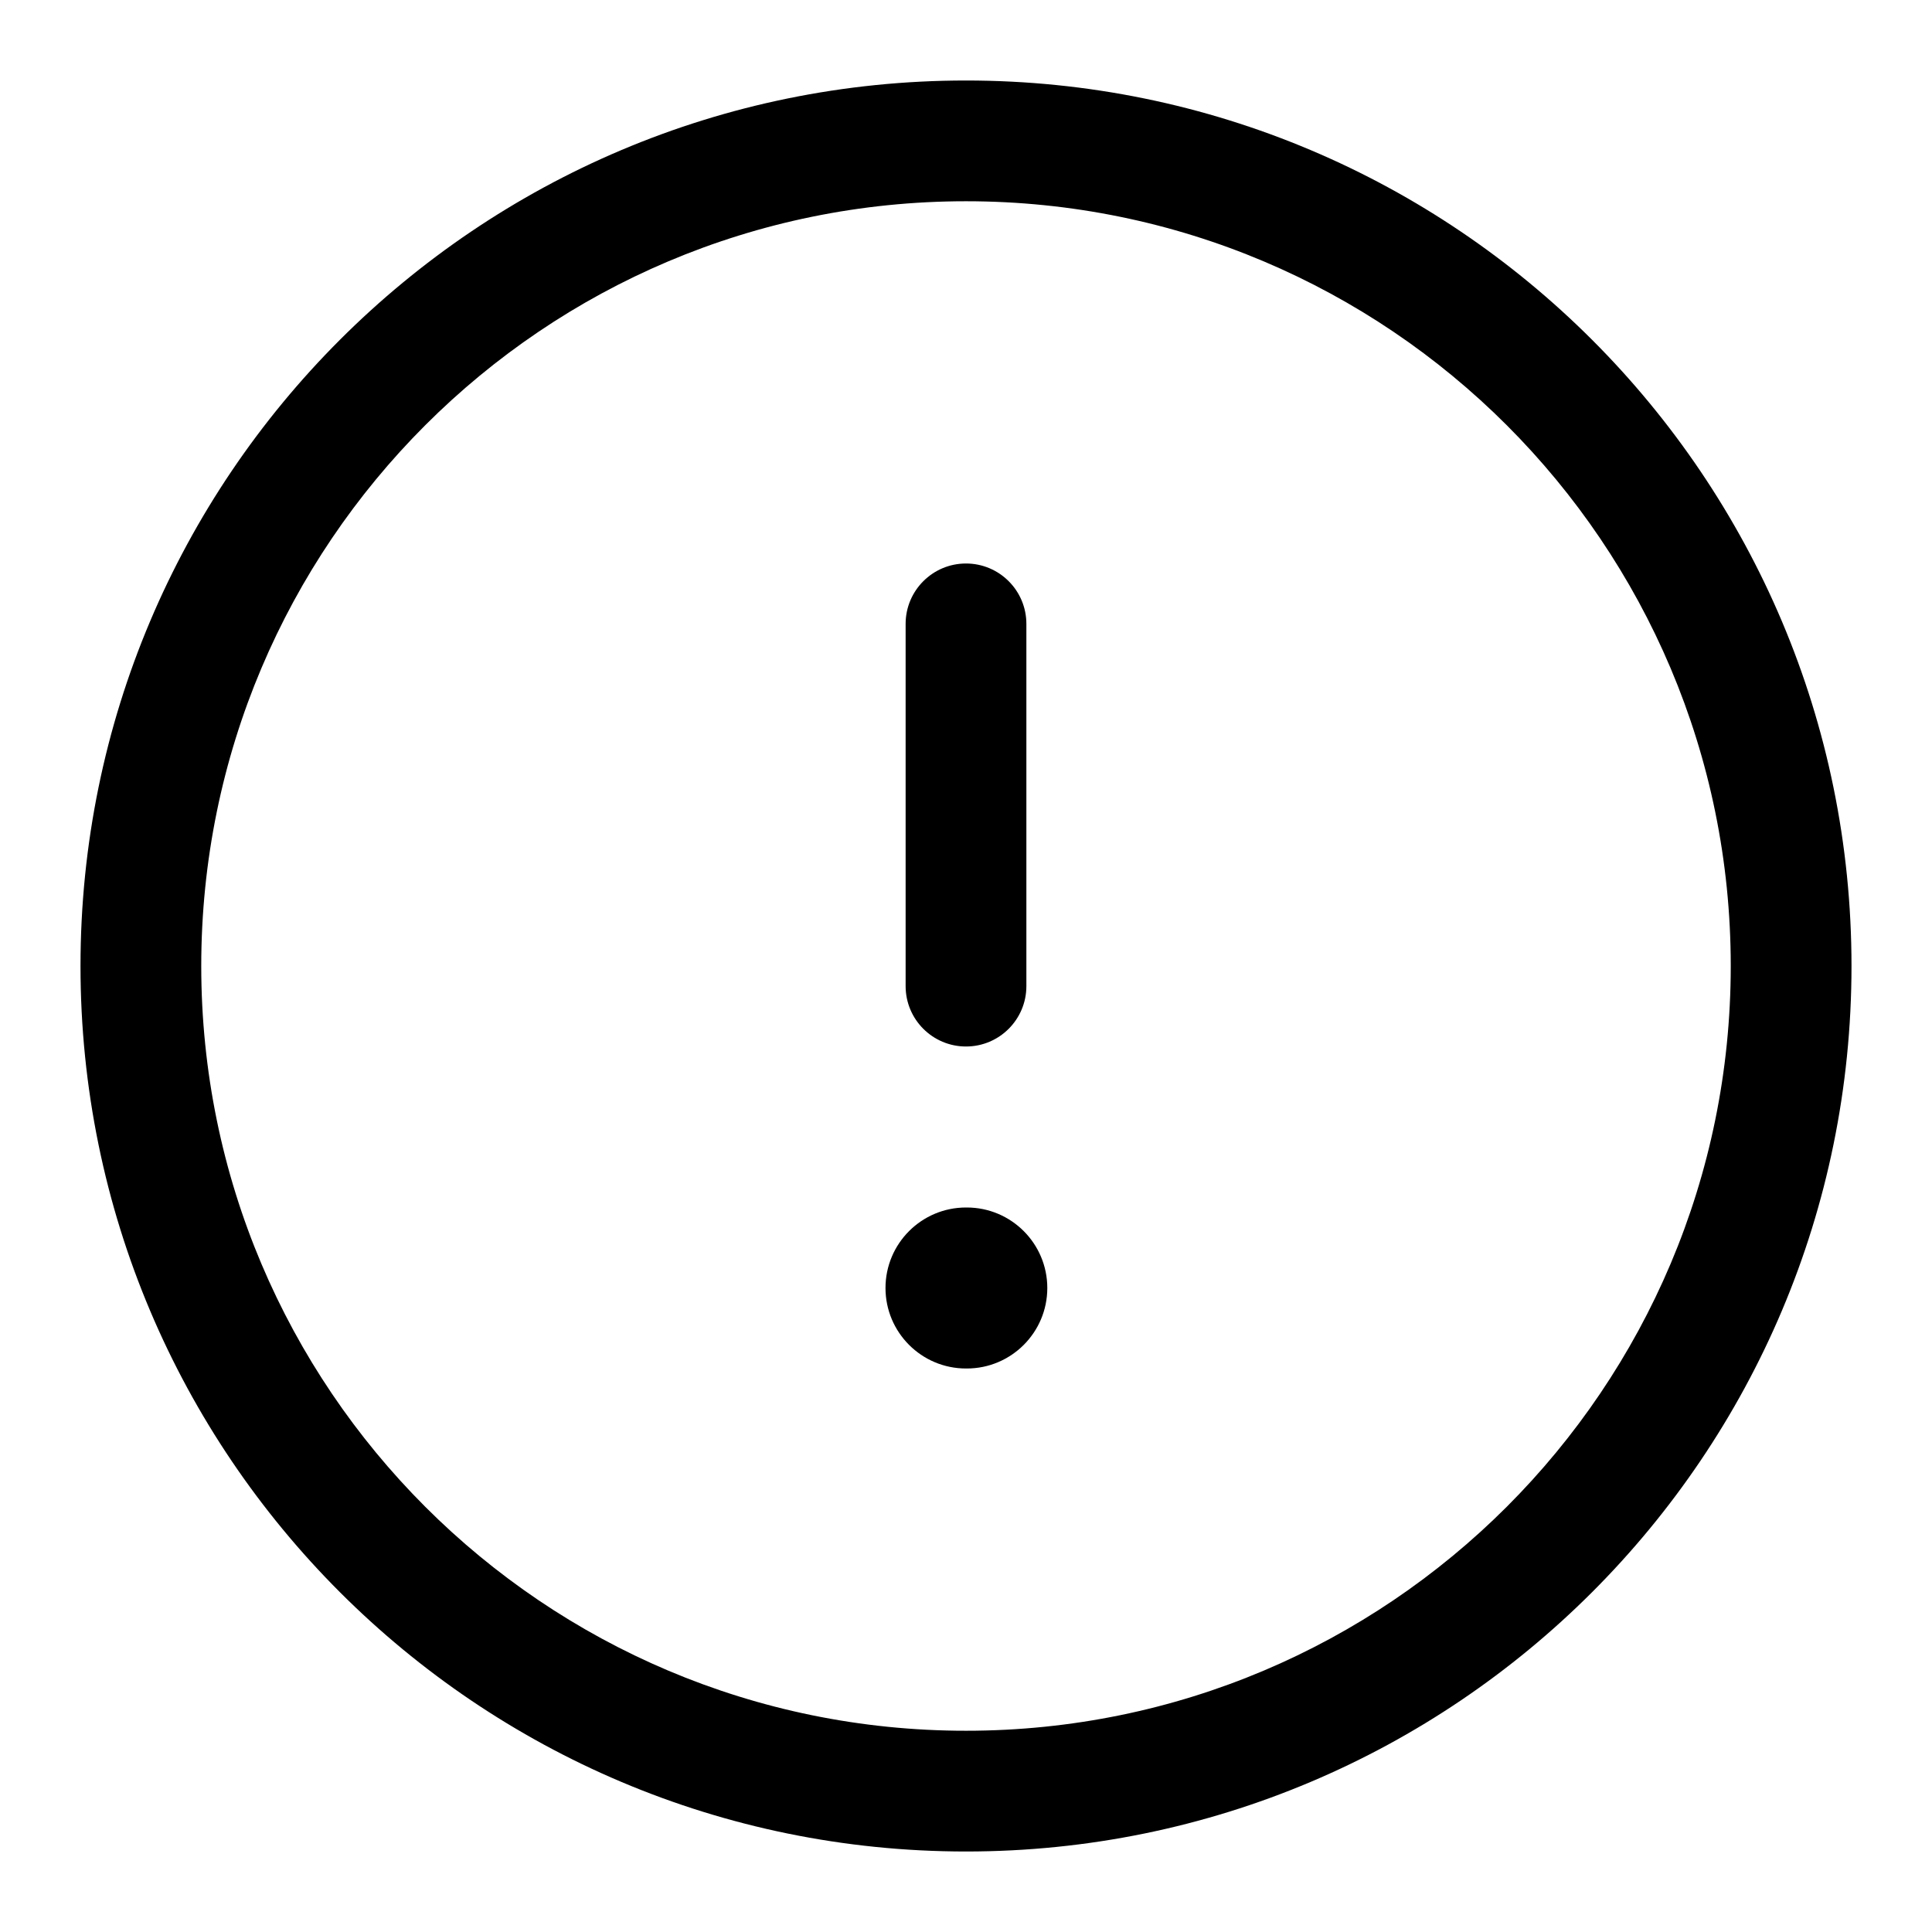
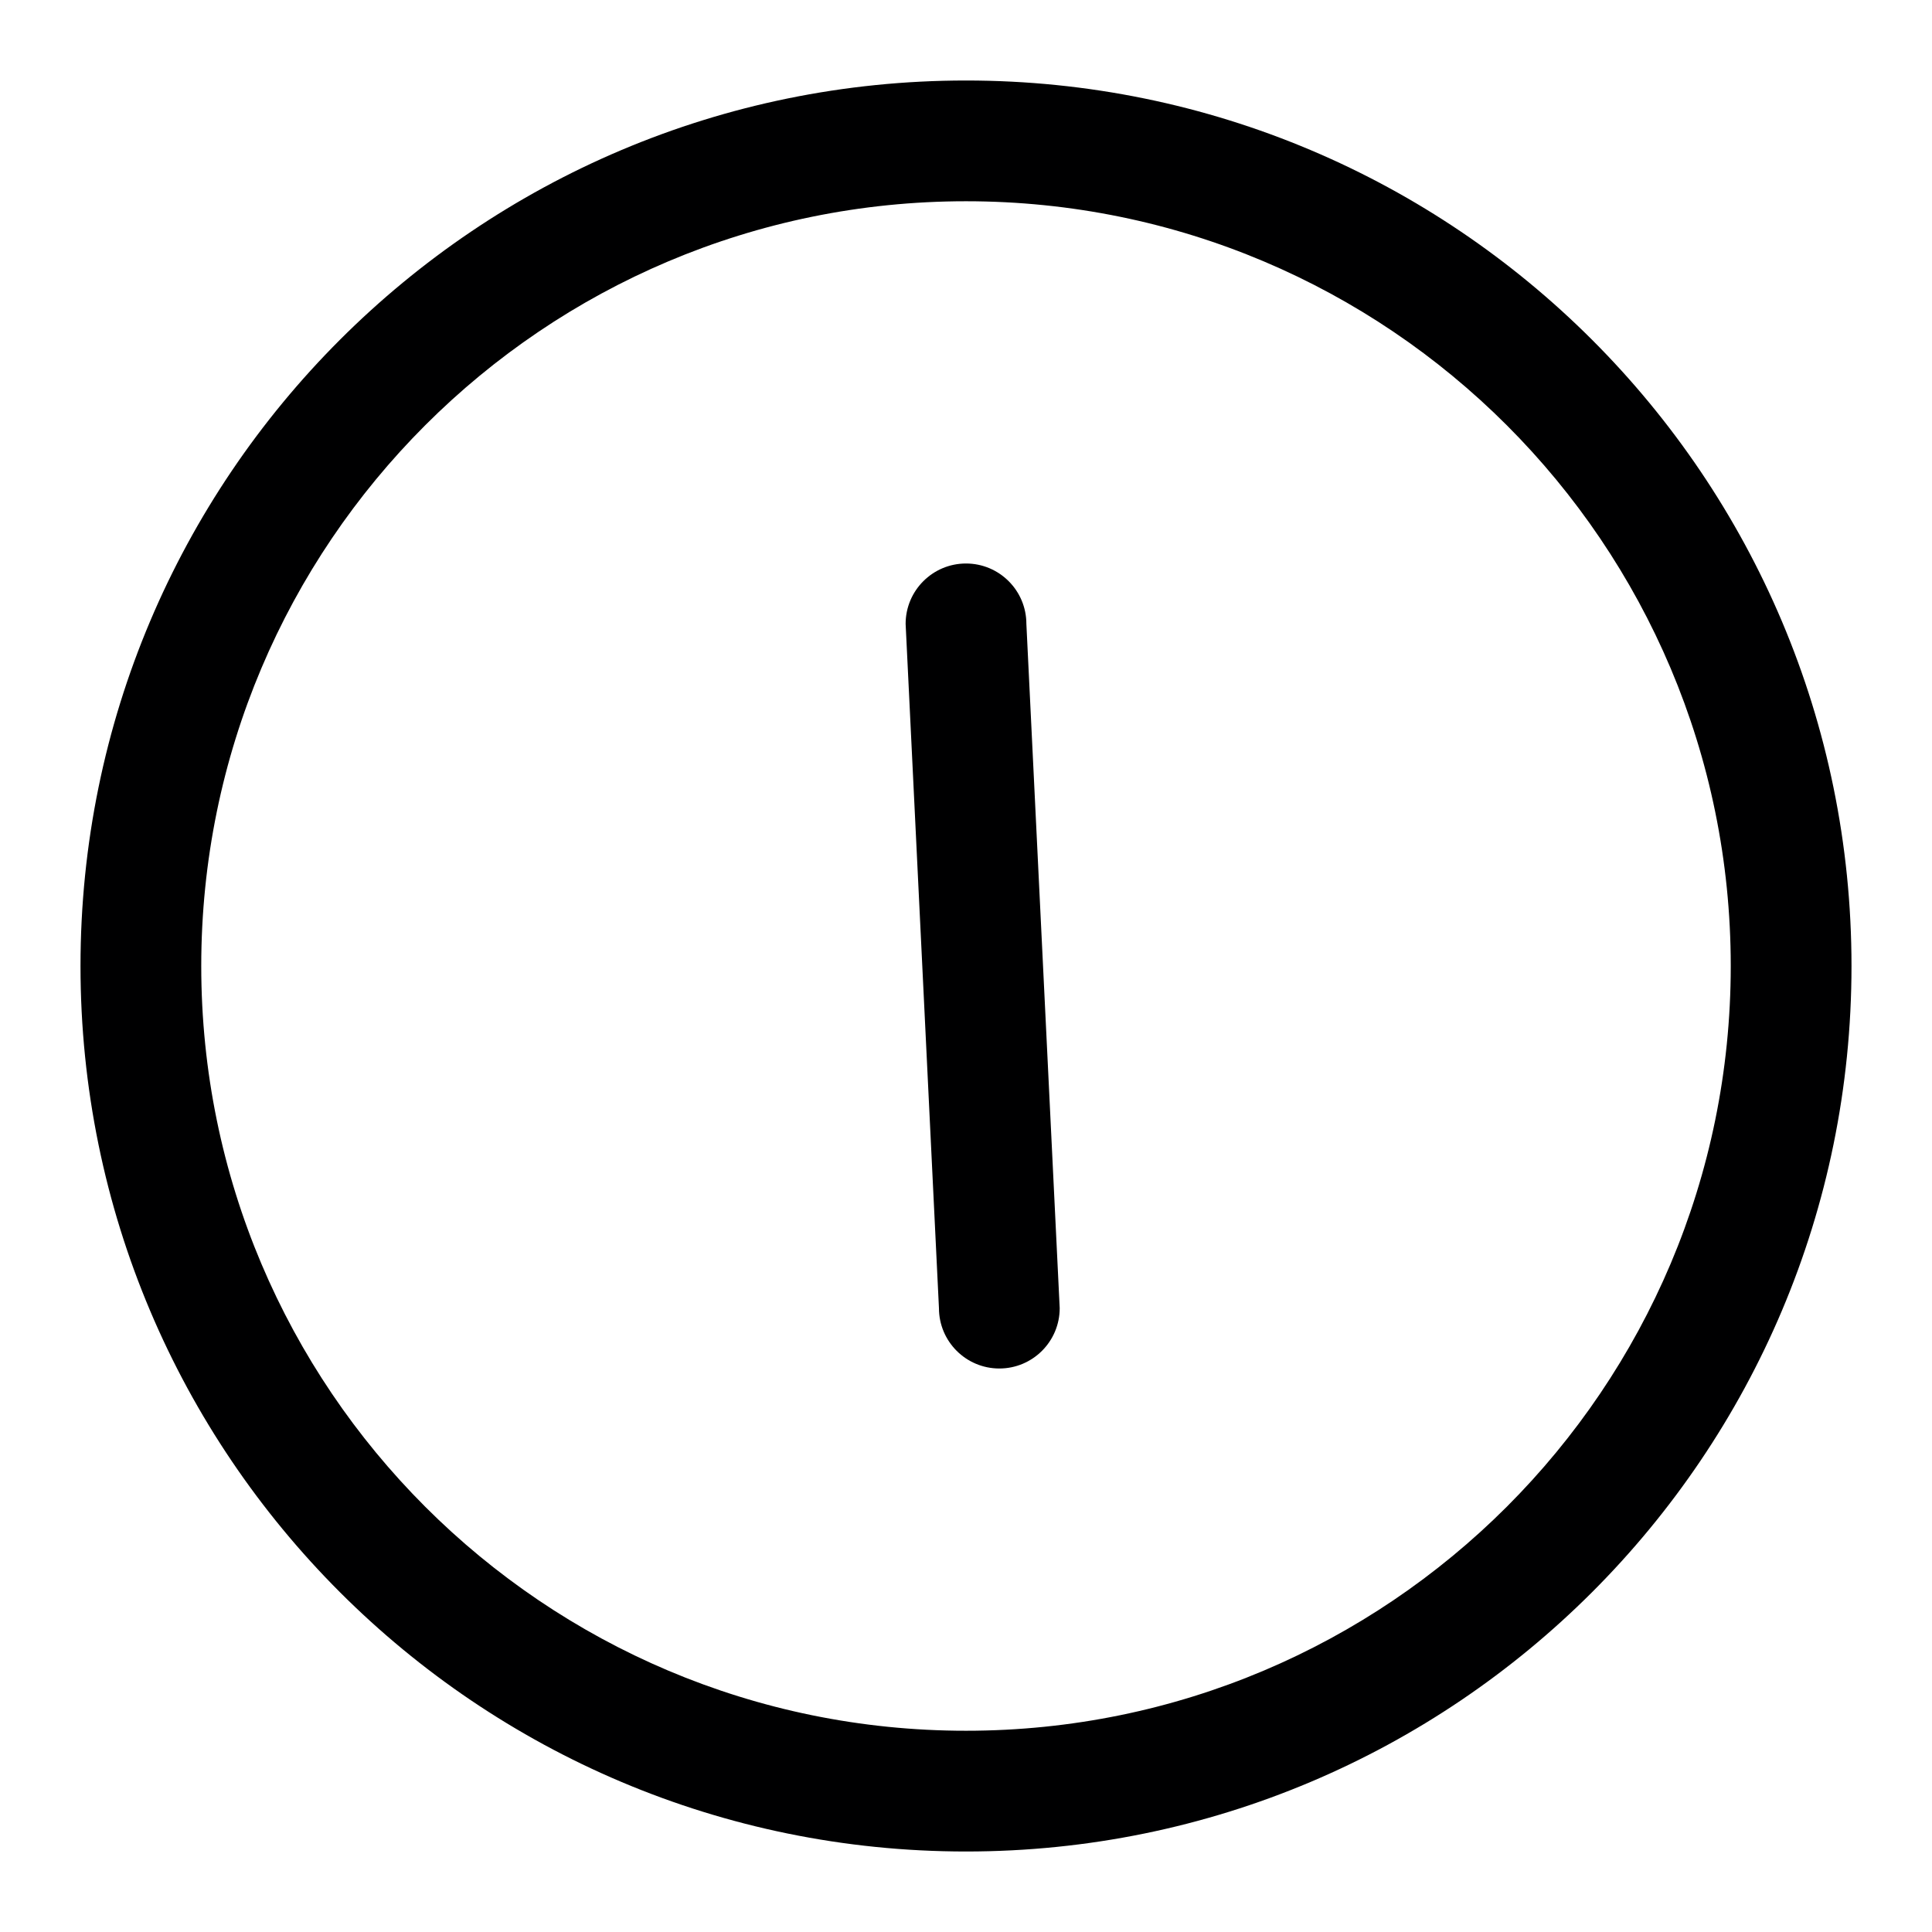
<svg xmlns="http://www.w3.org/2000/svg" width="24" height="24" viewBox="0 0 24 24" fill="none">
  <g id="size=24">
    <g id="Path">
-       <path d="M12 7C12.414 7 12.75 7.336 12.75 7.75V12.25C12.75 12.664 12.414 13 12 13C11.586 13 11.25 12.664 11.25 12.25V7.75C11.25 7.336 11.586 7 12 7Z" fill="#000001" />
-       <path d="M12 15C11.448 15 11 15.448 11 16C11 16.552 11.448 17 12 17H12.01C12.562 17 13.01 16.552 13.01 16C13.01 15.448 12.562 15 12.01 15H12Z" fill="#000001" />
+       <path d="M12 7C12.414 7 12.75 7.336 12.75 7.75L13.164 16.25C13.164 16.664 12.828 17 12.414 17C12 17 11.664 16.664 11.664 16.25L11.25 7.75C11.25 7.336 11.586 7 12 7Z" fill="#000001" />
      <path fill-rule="evenodd" clip-rule="evenodd" d="M1 12C1 5.925 5.925 1 12 1C18.075 1 23 5.925 23 12C23 18.075 18.075 23 12 23C5.925 23 1 18.075 1 12ZM12 2.5C6.753 2.5 2.5 6.753 2.5 12C2.5 17.247 6.753 21.5 12 21.5C17.247 21.5 21.5 17.247 21.5 12C21.5 6.753 17.247 2.5 12 2.5Z" fill="#000001" />
    </g>
  </g>
</svg>
